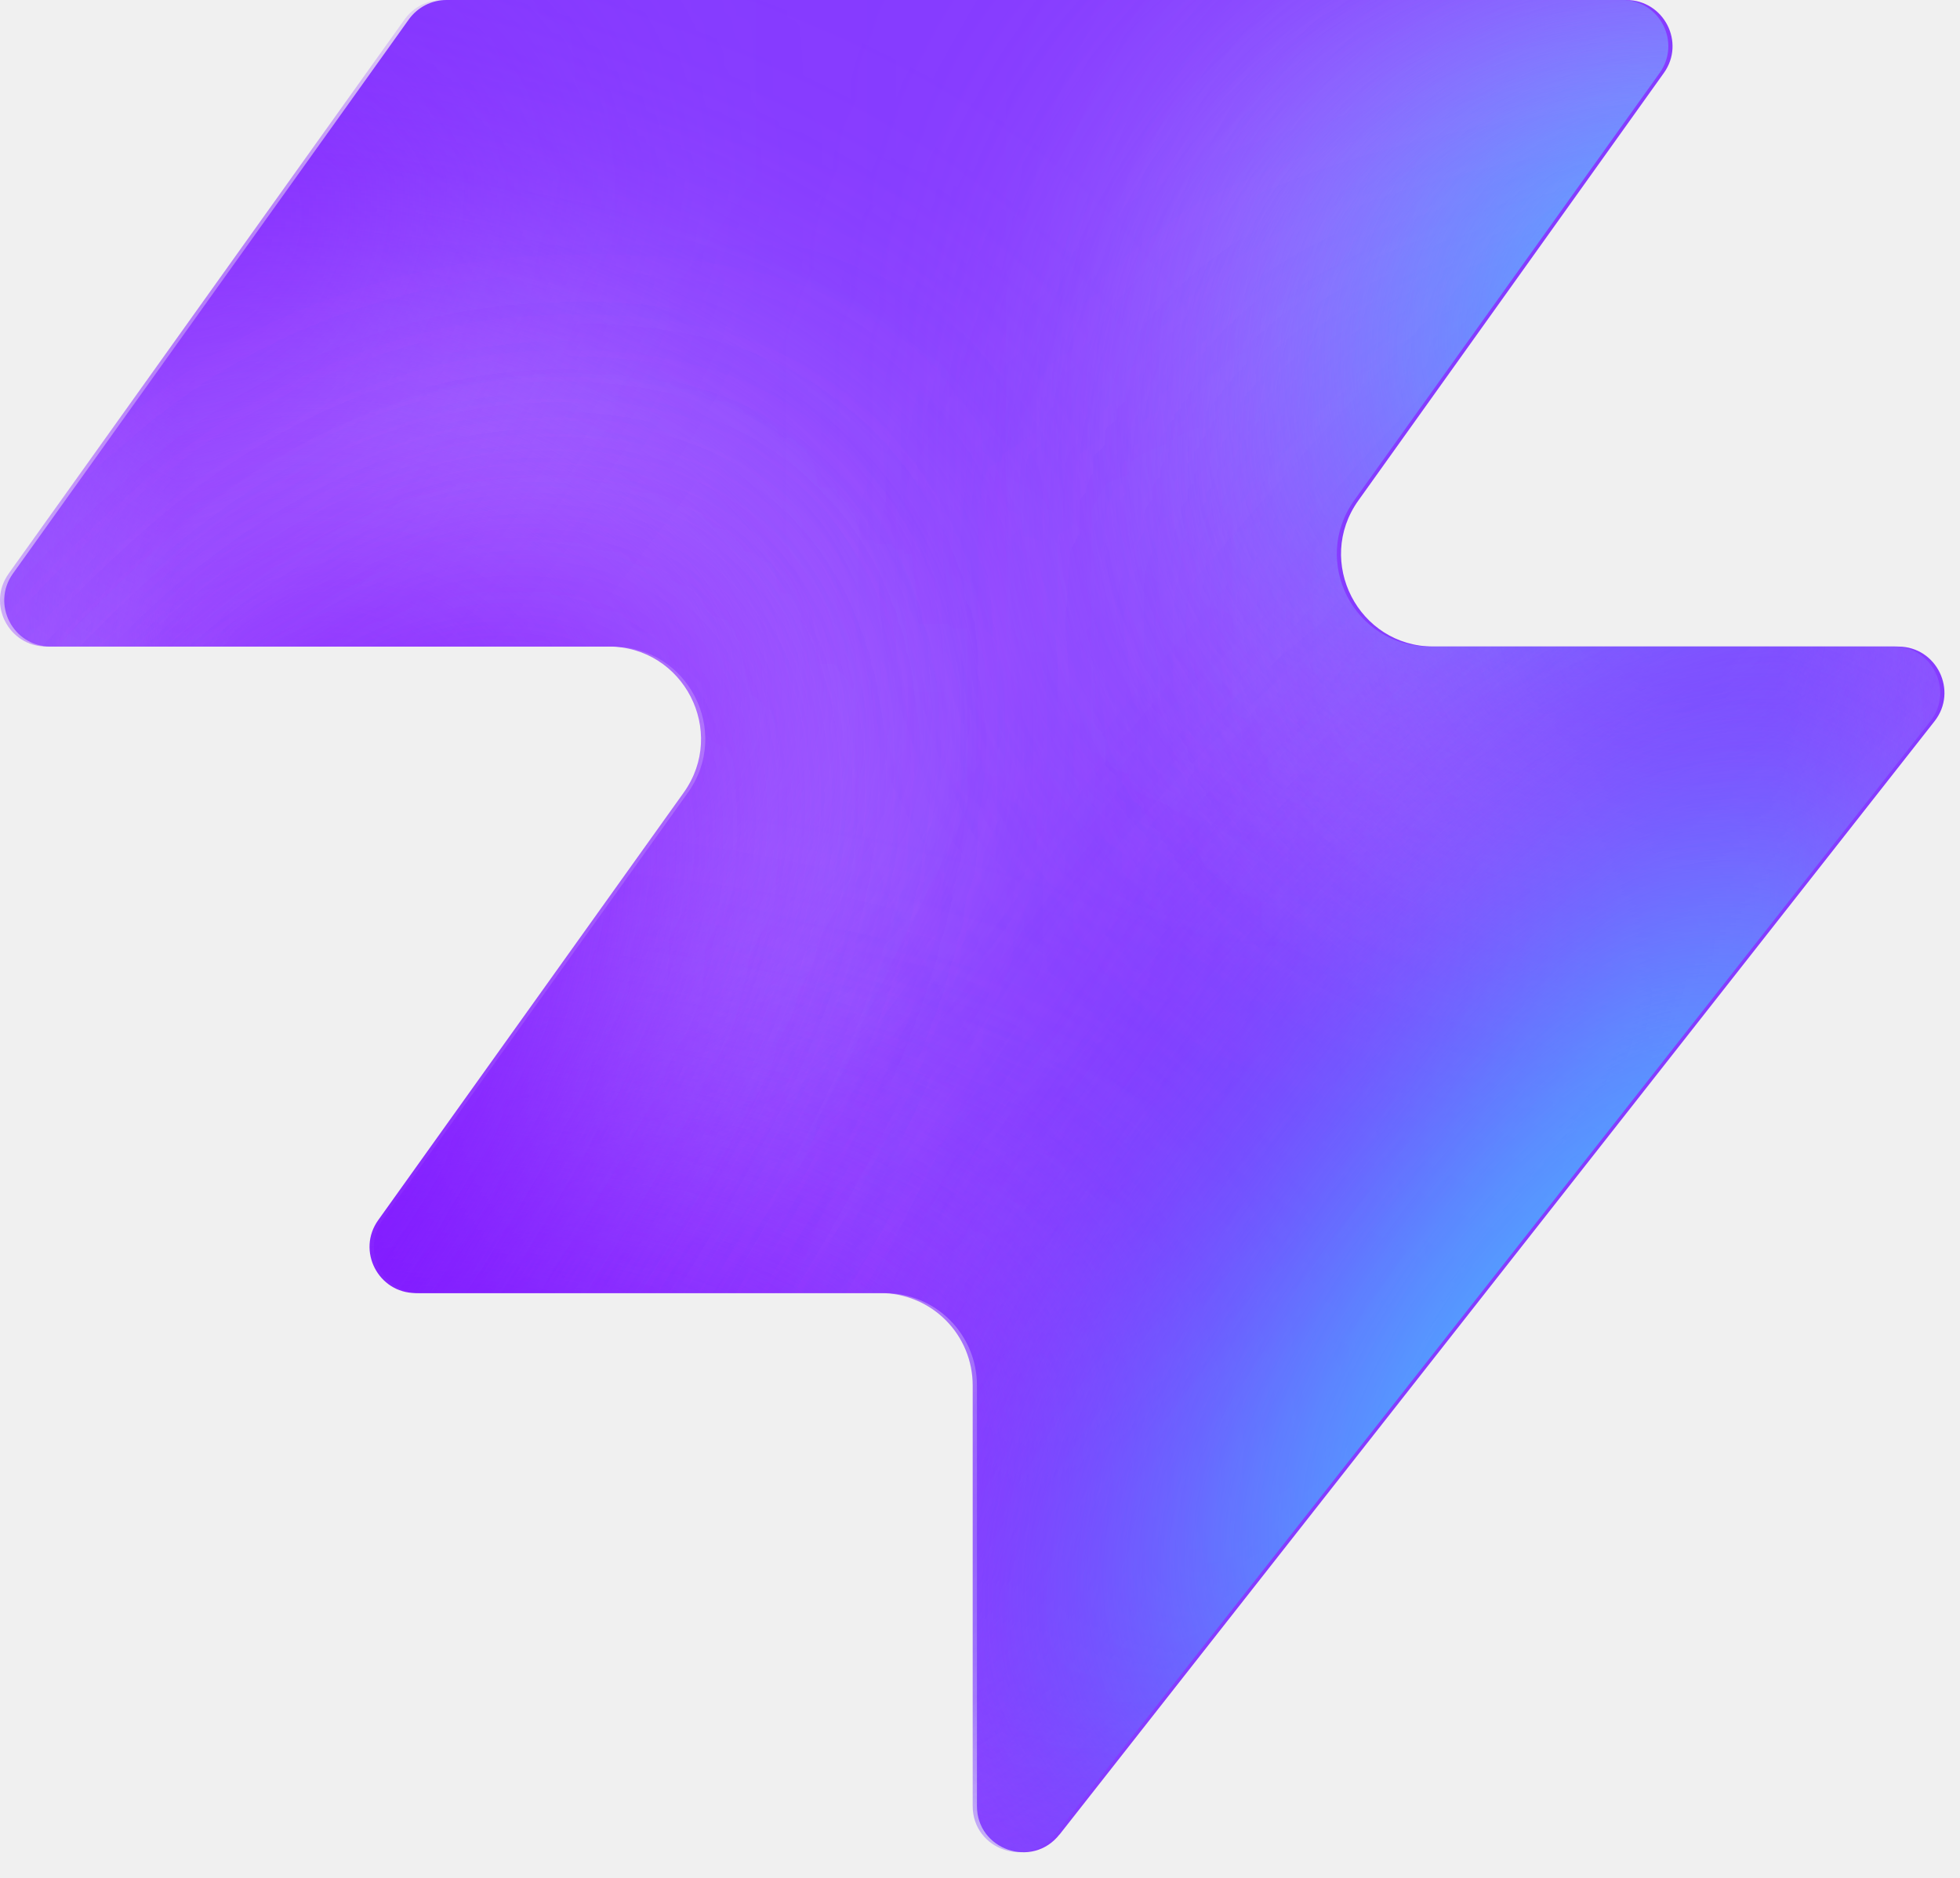
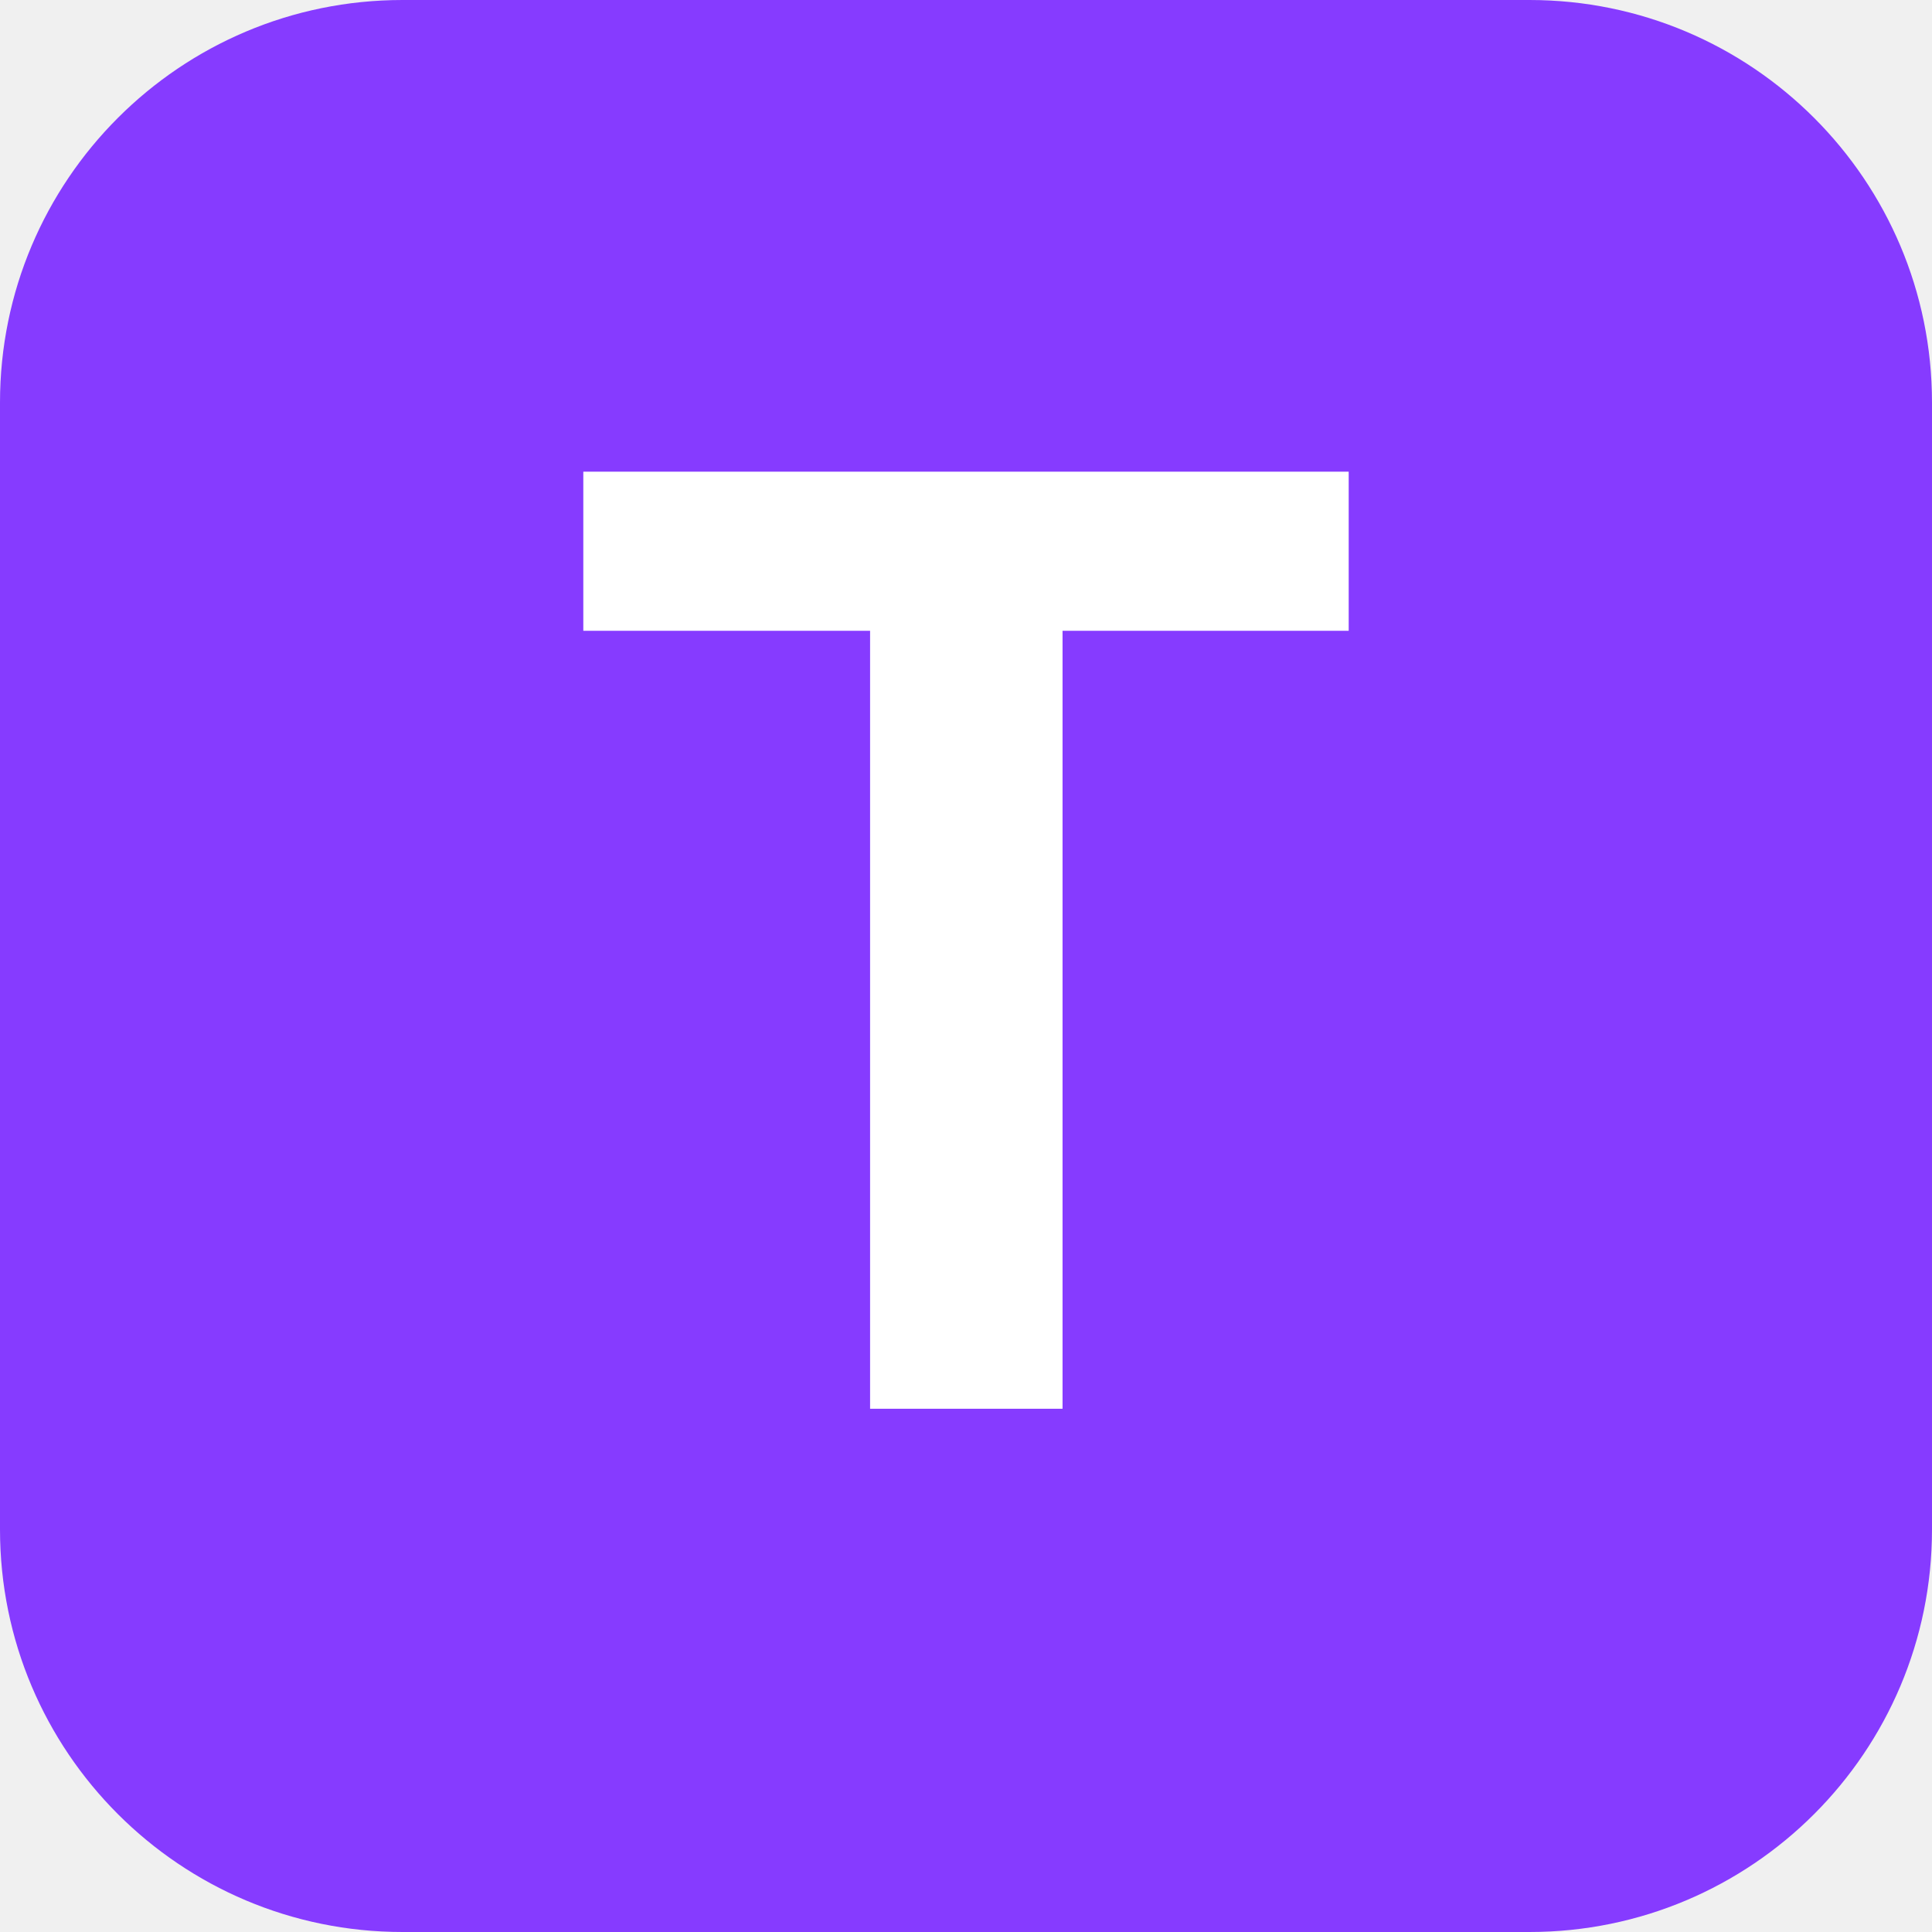
- <svg xmlns="http://www.w3.org/2000/svg" width="48" height="46" fill="none" viewBox="0 0 48 46">
-   <path fill="#863bff" d="M25.946 44.938c-.664.845-2.021.375-2.021-.698V33.937a2.26 2.26 0 0 0-2.262-2.262H10.287c-.92 0-1.456-1.04-.92-1.788l7.48-10.471c1.07-1.497 0-3.578-1.842-3.578H1.237c-.92 0-1.456-1.04-.92-1.788L10.013.474c.214-.297.556-.474.92-.474h28.894c.92 0 1.456 1.04.92 1.788l-7.48 10.471c-1.07 1.498 0 3.579 1.842 3.579h11.377c.943 0 1.473 1.088.89 1.83L25.947 44.94z" style="fill:#863bff;fill:color(display-p3 .525 .23 1);fill-opacity:1" />
-   <mask id="a" width="48" height="46" x="0" y="0" maskUnits="userSpaceOnUse" style="mask-type:alpha">
-     <path fill="#000" d="M25.842 44.938c-.664.844-2.021.375-2.021-.698V33.937a2.26 2.26 0 0 0-2.262-2.262H10.183c-.92 0-1.456-1.04-.92-1.788l7.48-10.471c1.07-1.498 0-3.579-1.842-3.579H1.133c-.92 0-1.456-1.04-.92-1.787L9.91.473c.214-.297.556-.474.92-.474h28.894c.92 0 1.456 1.04.92 1.788l-7.48 10.471c-1.07 1.498 0 3.578 1.842 3.578h11.377c.943 0 1.473 1.088.89 1.832L25.843 44.94z" style="fill:#000;fill-opacity:1" />
-   </mask>
-   <g mask="url(#a)">
-     <g filter="url(#b)">
-       <ellipse cx="5.508" cy="14.704" fill="#ede6ff" rx="5.508" ry="14.704" style="fill:#ede6ff;fill:color(display-p3 .927 .903 1);fill-opacity:1" transform="matrix(.00324 1 1 -.00324 -4.47 31.516)" />
-     </g>
-     <g filter="url(#c)">
-       <ellipse cx="10.399" cy="29.851" fill="#ede6ff" rx="10.399" ry="29.851" style="fill:#ede6ff;fill:color(display-p3 .927 .903 1);fill-opacity:1" transform="matrix(.00324 1 1 -.00324 -39.328 7.883)" />
-     </g>
-     <g filter="url(#d)">
-       <ellipse cx="5.508" cy="30.487" fill="#7e14ff" rx="5.508" ry="30.487" style="fill:#7e14ff;fill:color(display-p3 .492 .077 1);fill-opacity:1" transform="rotate(89.814 -25.913 -14.639)scale(1 -1)" />
-     </g>
-     <g filter="url(#e)">
-       <ellipse cx="5.508" cy="30.599" fill="#7e14ff" rx="5.508" ry="30.599" style="fill:#7e14ff;fill:color(display-p3 .492 .077 1);fill-opacity:1" transform="rotate(89.814 -32.644 -3.334)scale(1 -1)" />
-     </g>
-     <g filter="url(#f)">
-       <ellipse cx="5.508" cy="30.599" fill="#7e14ff" rx="5.508" ry="30.599" style="fill:#7e14ff;fill:color(display-p3 .492 .077 1);fill-opacity:1" transform="matrix(.00324 1 1 -.00324 -34.34 30.47)" />
-     </g>
-     <g filter="url(#g)">
-       <ellipse cx="14.072" cy="22.078" fill="#ede6ff" rx="14.072" ry="22.078" style="fill:#ede6ff;fill:color(display-p3 .927 .903 1);fill-opacity:1" transform="rotate(93.35 24.506 48.493)scale(-1 1)" />
-     </g>
-     <g filter="url(#h)">
-       <ellipse cx="3.47" cy="21.501" fill="#7e14ff" rx="3.47" ry="21.501" style="fill:#7e14ff;fill:color(display-p3 .492 .077 1);fill-opacity:1" transform="rotate(89.009 28.708 47.59)scale(-1 1)" />
-     </g>
-     <g filter="url(#i)">
-       <ellipse cx="3.47" cy="21.501" fill="#7e14ff" rx="3.47" ry="21.501" style="fill:#7e14ff;fill:color(display-p3 .492 .077 1);fill-opacity:1" transform="rotate(89.009 28.708 47.59)scale(-1 1)" />
-     </g>
-     <g filter="url(#j)">
-       <ellipse cx=".387" cy="8.972" fill="#7e14ff" rx="4.407" ry="29.108" style="fill:#7e14ff;fill:color(display-p3 .492 .077 1);fill-opacity:1" transform="rotate(39.51 .387 8.972)" />
-     </g>
-     <g filter="url(#k)">
-       <ellipse cx="47.523" cy="-6.092" fill="#7e14ff" rx="4.407" ry="29.108" style="fill:#7e14ff;fill:color(display-p3 .492 .077 1);fill-opacity:1" transform="rotate(37.892 47.523 -6.092)" />
-     </g>
-     <g filter="url(#l)">
-       <ellipse cx="41.412" cy="6.333" fill="#47bfff" rx="5.971" ry="9.665" style="fill:#47bfff;fill:color(display-p3 .28 .748 1);fill-opacity:1" transform="rotate(37.892 41.412 6.333)" />
-     </g>
-     <g filter="url(#m)">
-       <ellipse cx="-1.879" cy="38.332" fill="#7e14ff" rx="4.407" ry="29.108" style="fill:#7e14ff;fill:color(display-p3 .492 .077 1);fill-opacity:1" transform="rotate(37.892 -1.88 38.332)" />
-     </g>
-     <g filter="url(#n)">
-       <ellipse cx="-1.879" cy="38.332" fill="#7e14ff" rx="4.407" ry="29.108" style="fill:#7e14ff;fill:color(display-p3 .492 .077 1);fill-opacity:1" transform="rotate(37.892 -1.88 38.332)" />
-     </g>
-     <g filter="url(#o)">
-       <ellipse cx="35.651" cy="29.907" fill="#7e14ff" rx="4.407" ry="29.108" style="fill:#7e14ff;fill:color(display-p3 .492 .077 1);fill-opacity:1" transform="rotate(37.892 35.651 29.907)" />
-     </g>
-     <g filter="url(#p)">
-       <ellipse cx="38.418" cy="32.4" fill="#47bfff" rx="5.971" ry="15.297" style="fill:#47bfff;fill:color(display-p3 .28 .748 1);fill-opacity:1" transform="rotate(37.892 38.418 32.4)" />
-     </g>
-   </g>
-   <defs>
-     <filter id="b" width="60.045" height="41.654" x="-19.77" y="16.149" color-interpolation-filters="sRGB" filterUnits="userSpaceOnUse">
-       <feFlood flood-opacity="0" result="BackgroundImageFix" />
-       <feBlend in="SourceGraphic" in2="BackgroundImageFix" result="shape" />
-       <feGaussianBlur result="effect1_foregroundBlur_2002_17158" stdDeviation="7.659" />
-     </filter>
-     <filter id="c" width="90.34" height="51.437" x="-54.613" y="-7.533" color-interpolation-filters="sRGB" filterUnits="userSpaceOnUse">
-       <feFlood flood-opacity="0" result="BackgroundImageFix" />
-       <feBlend in="SourceGraphic" in2="BackgroundImageFix" result="shape" />
-       <feGaussianBlur result="effect1_foregroundBlur_2002_17158" stdDeviation="7.659" />
-     </filter>
-     <filter id="d" width="79.355" height="29.4" x="-49.64" y="2.03" color-interpolation-filters="sRGB" filterUnits="userSpaceOnUse">
-       <feFlood flood-opacity="0" result="BackgroundImageFix" />
-       <feBlend in="SourceGraphic" in2="BackgroundImageFix" result="shape" />
-       <feGaussianBlur result="effect1_foregroundBlur_2002_17158" stdDeviation="4.596" />
-     </filter>
-     <filter id="e" width="79.579" height="29.4" x="-45.045" y="20.029" color-interpolation-filters="sRGB" filterUnits="userSpaceOnUse">
-       <feFlood flood-opacity="0" result="BackgroundImageFix" />
-       <feBlend in="SourceGraphic" in2="BackgroundImageFix" result="shape" />
-       <feGaussianBlur result="effect1_foregroundBlur_2002_17158" stdDeviation="4.596" />
-     </filter>
-     <filter id="f" width="79.579" height="29.4" x="-43.513" y="21.178" color-interpolation-filters="sRGB" filterUnits="userSpaceOnUse">
-       <feFlood flood-opacity="0" result="BackgroundImageFix" />
-       <feBlend in="SourceGraphic" in2="BackgroundImageFix" result="shape" />
-       <feGaussianBlur result="effect1_foregroundBlur_2002_17158" stdDeviation="4.596" />
-     </filter>
-     <filter id="g" width="74.749" height="58.852" x="15.756" y="-17.901" color-interpolation-filters="sRGB" filterUnits="userSpaceOnUse">
-       <feFlood flood-opacity="0" result="BackgroundImageFix" />
-       <feBlend in="SourceGraphic" in2="BackgroundImageFix" result="shape" />
-       <feGaussianBlur result="effect1_foregroundBlur_2002_17158" stdDeviation="7.659" />
-     </filter>
-     <filter id="h" width="61.377" height="25.362" x="23.548" y="2.284" color-interpolation-filters="sRGB" filterUnits="userSpaceOnUse">
-       <feFlood flood-opacity="0" result="BackgroundImageFix" />
-       <feBlend in="SourceGraphic" in2="BackgroundImageFix" result="shape" />
-       <feGaussianBlur result="effect1_foregroundBlur_2002_17158" stdDeviation="4.596" />
-     </filter>
-     <filter id="i" width="61.377" height="25.362" x="23.548" y="2.284" color-interpolation-filters="sRGB" filterUnits="userSpaceOnUse">
-       <feFlood flood-opacity="0" result="BackgroundImageFix" />
-       <feBlend in="SourceGraphic" in2="BackgroundImageFix" result="shape" />
-       <feGaussianBlur result="effect1_foregroundBlur_2002_17158" stdDeviation="4.596" />
-     </filter>
-     <filter id="j" width="56.045" height="63.649" x="-27.636" y="-22.853" color-interpolation-filters="sRGB" filterUnits="userSpaceOnUse">
-       <feFlood flood-opacity="0" result="BackgroundImageFix" />
-       <feBlend in="SourceGraphic" in2="BackgroundImageFix" result="shape" />
-       <feGaussianBlur result="effect1_foregroundBlur_2002_17158" stdDeviation="4.596" />
-     </filter>
-     <filter id="k" width="54.814" height="64.646" x="20.116" y="-38.415" color-interpolation-filters="sRGB" filterUnits="userSpaceOnUse">
-       <feFlood flood-opacity="0" result="BackgroundImageFix" />
-       <feBlend in="SourceGraphic" in2="BackgroundImageFix" result="shape" />
-       <feGaussianBlur result="effect1_foregroundBlur_2002_17158" stdDeviation="4.596" />
-     </filter>
-     <filter id="l" width="33.541" height="35.313" x="24.641" y="-11.323" color-interpolation-filters="sRGB" filterUnits="userSpaceOnUse">
-       <feFlood flood-opacity="0" result="BackgroundImageFix" />
-       <feBlend in="SourceGraphic" in2="BackgroundImageFix" result="shape" />
-       <feGaussianBlur result="effect1_foregroundBlur_2002_17158" stdDeviation="4.596" />
-     </filter>
-     <filter id="m" width="54.814" height="64.646" x="-29.286" y="6.009" color-interpolation-filters="sRGB" filterUnits="userSpaceOnUse">
-       <feFlood flood-opacity="0" result="BackgroundImageFix" />
-       <feBlend in="SourceGraphic" in2="BackgroundImageFix" result="shape" />
-       <feGaussianBlur result="effect1_foregroundBlur_2002_17158" stdDeviation="4.596" />
-     </filter>
-     <filter id="n" width="54.814" height="64.646" x="-29.286" y="6.009" color-interpolation-filters="sRGB" filterUnits="userSpaceOnUse">
-       <feFlood flood-opacity="0" result="BackgroundImageFix" />
-       <feBlend in="SourceGraphic" in2="BackgroundImageFix" result="shape" />
-       <feGaussianBlur result="effect1_foregroundBlur_2002_17158" stdDeviation="4.596" />
-     </filter>
-     <filter id="o" width="54.814" height="64.646" x="8.244" y="-2.416" color-interpolation-filters="sRGB" filterUnits="userSpaceOnUse">
-       <feFlood flood-opacity="0" result="BackgroundImageFix" />
-       <feBlend in="SourceGraphic" in2="BackgroundImageFix" result="shape" />
-       <feGaussianBlur result="effect1_foregroundBlur_2002_17158" stdDeviation="4.596" />
-     </filter>
-     <filter id="p" width="39.409" height="43.623" x="18.713" y="10.588" color-interpolation-filters="sRGB" filterUnits="userSpaceOnUse">
-       <feFlood flood-opacity="0" result="BackgroundImageFix" />
-       <feBlend in="SourceGraphic" in2="BackgroundImageFix" result="shape" />
-       <feGaussianBlur result="effect1_foregroundBlur_2002_17158" stdDeviation="4.596" />
-     </filter>
-   </defs>
+ <svg xmlns="http://www.w3.org/2000/svg" width="48" height="48" viewBox="0 0 48 48" fill="none">
+   <rect width="48" height="48" rx="10" fill="#863bff" />
+   <text x="24" y="35" text-anchor="middle" font-family="Inter, system-ui, sans-serif" font-size="32" font-weight="700" fill="white">T</text>
</svg>
